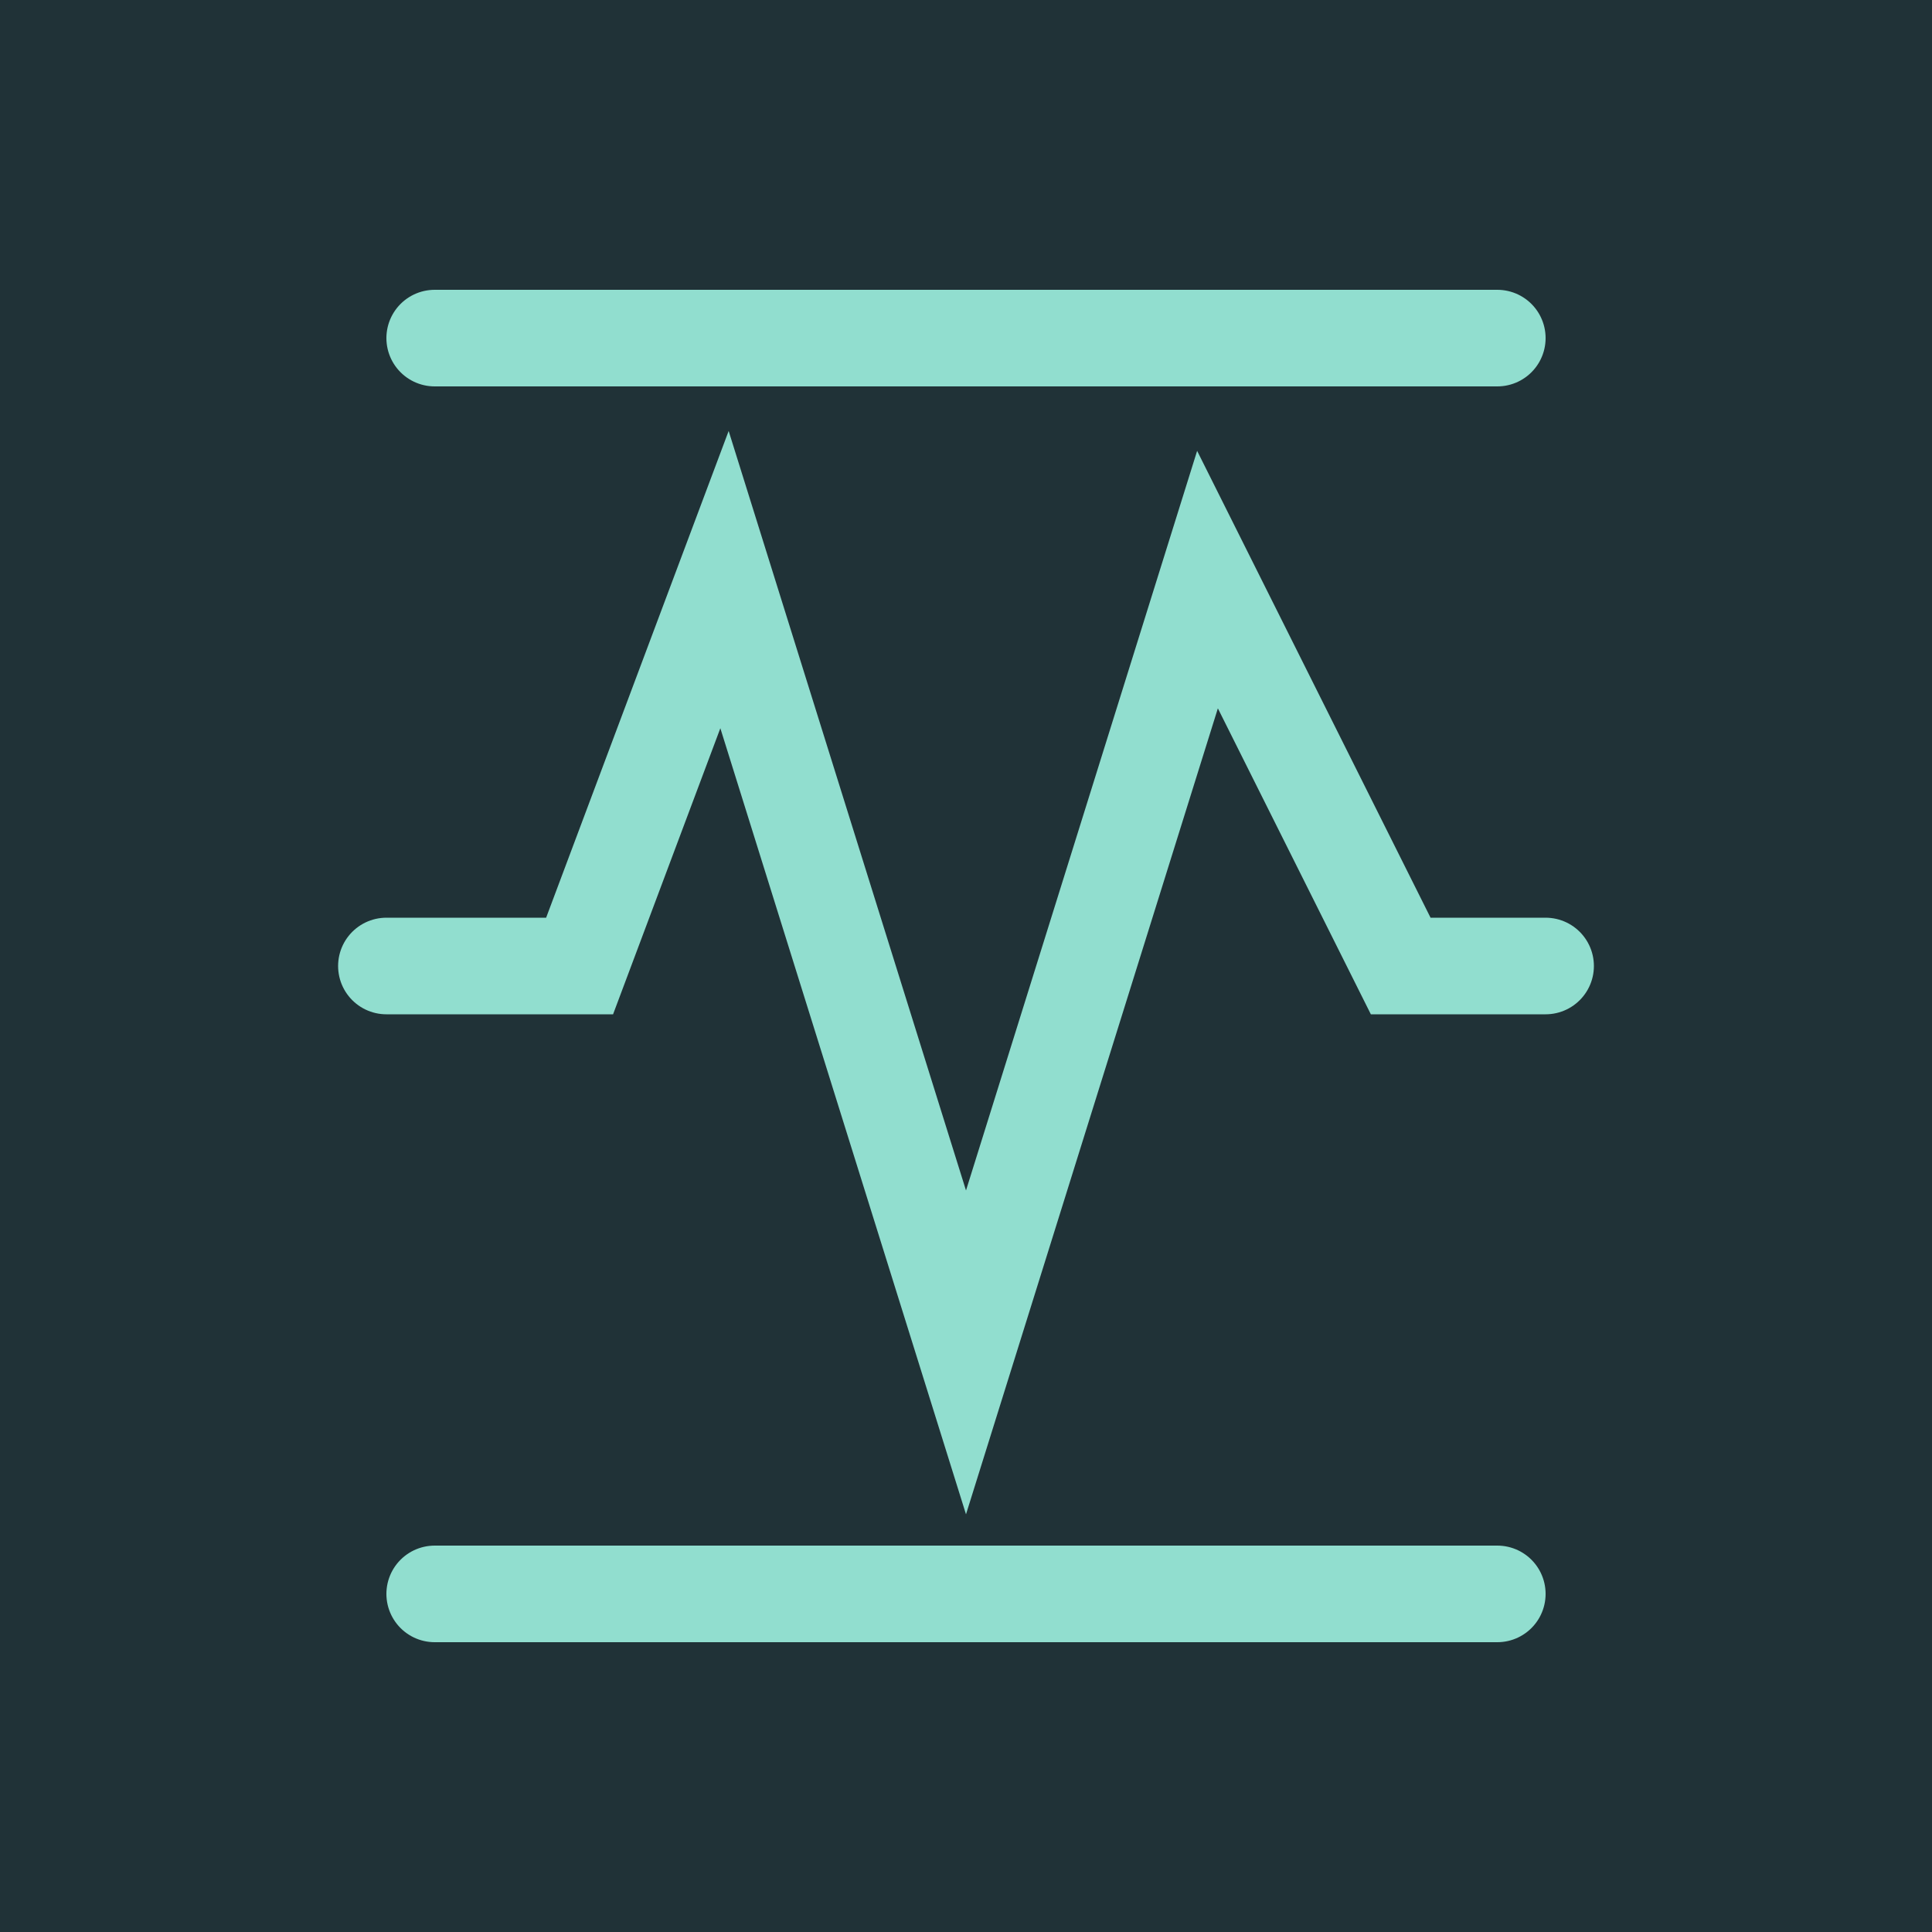
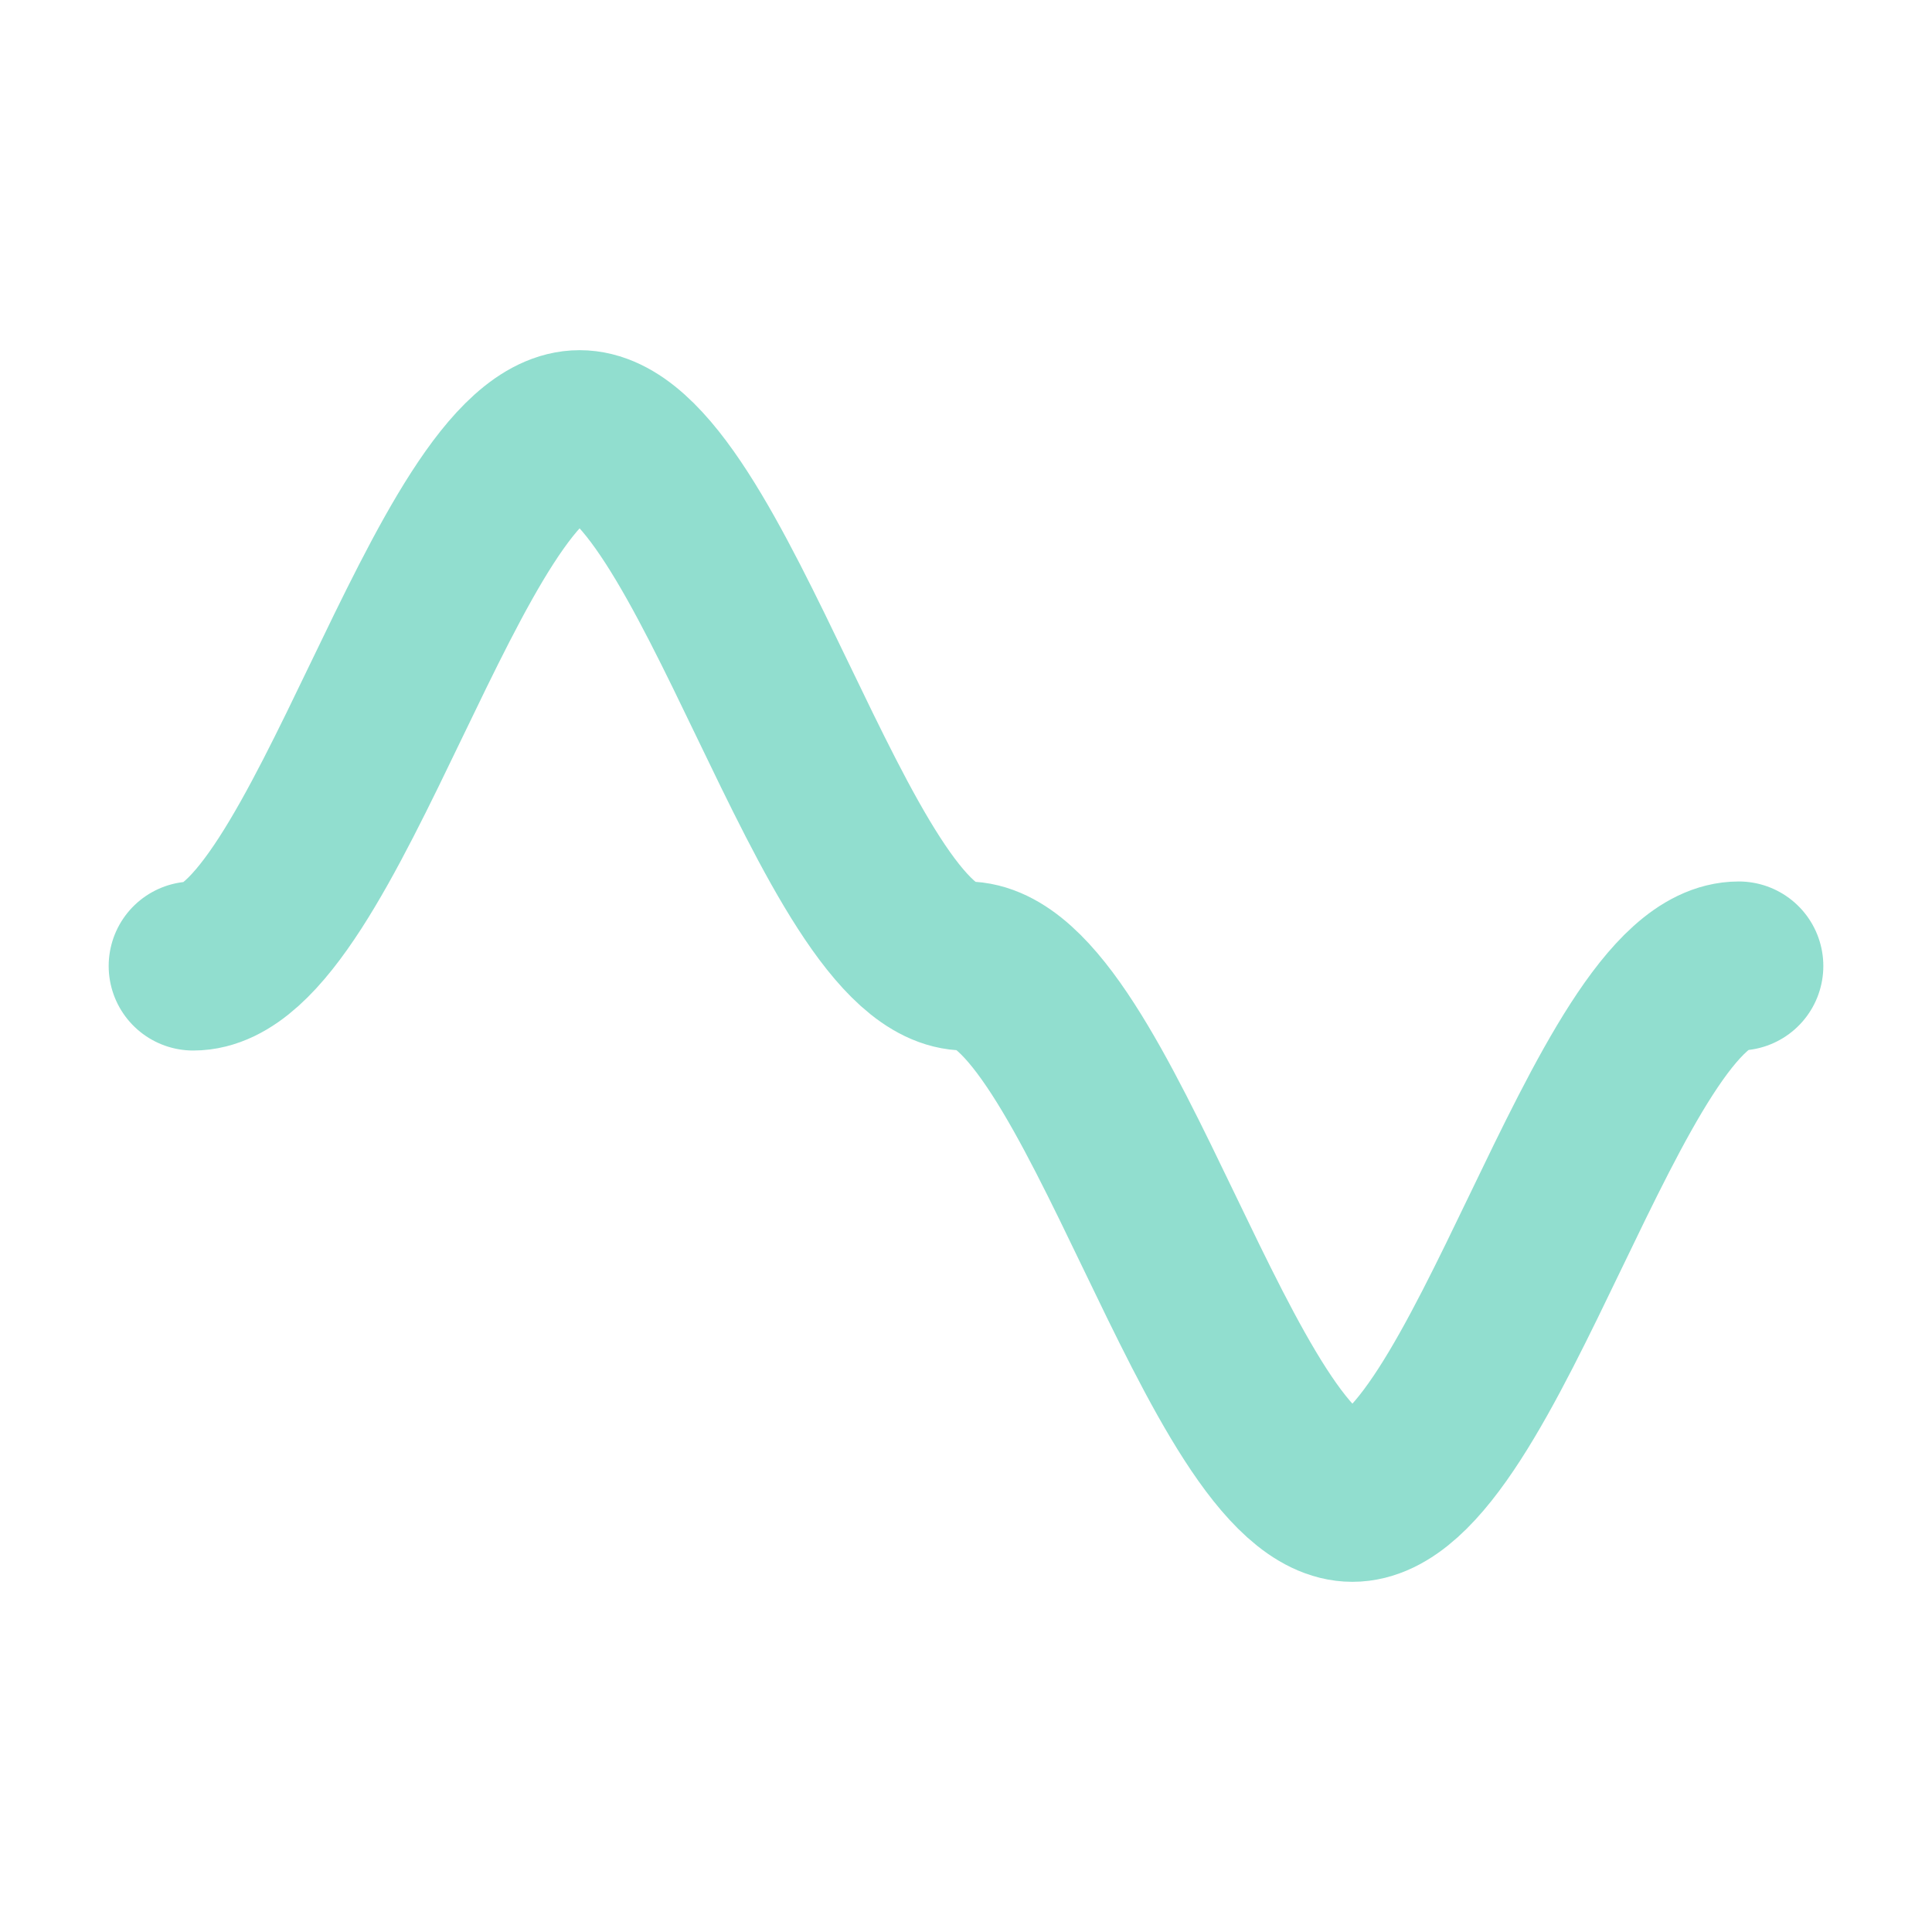
- <svg xmlns="http://www.w3.org/2000/svg" viewBox="0 0 40 40">
-   <path fill="#203237" d="M0 0h40v40H0z" />
-   <path fill="none" stroke="#91decf" stroke-width="2" stroke-linecap="round" d="M8 20h4l3-8 5 16 5-16 4 8h3M9 7h22M9 33h22" />
+ <svg xmlns="http://www.w3.org/2000/svg" width="40" height="40" viewBox="0 0 40 40">
+   <path d="M4 20 C6.7 20 9.3 9 12 9 S17.3 20 20 20 S25.3 31 28 31 S33.3 20 36 20" fill="none" stroke="#91decf" stroke-width="3.5" stroke-linecap="round" />
</svg>
